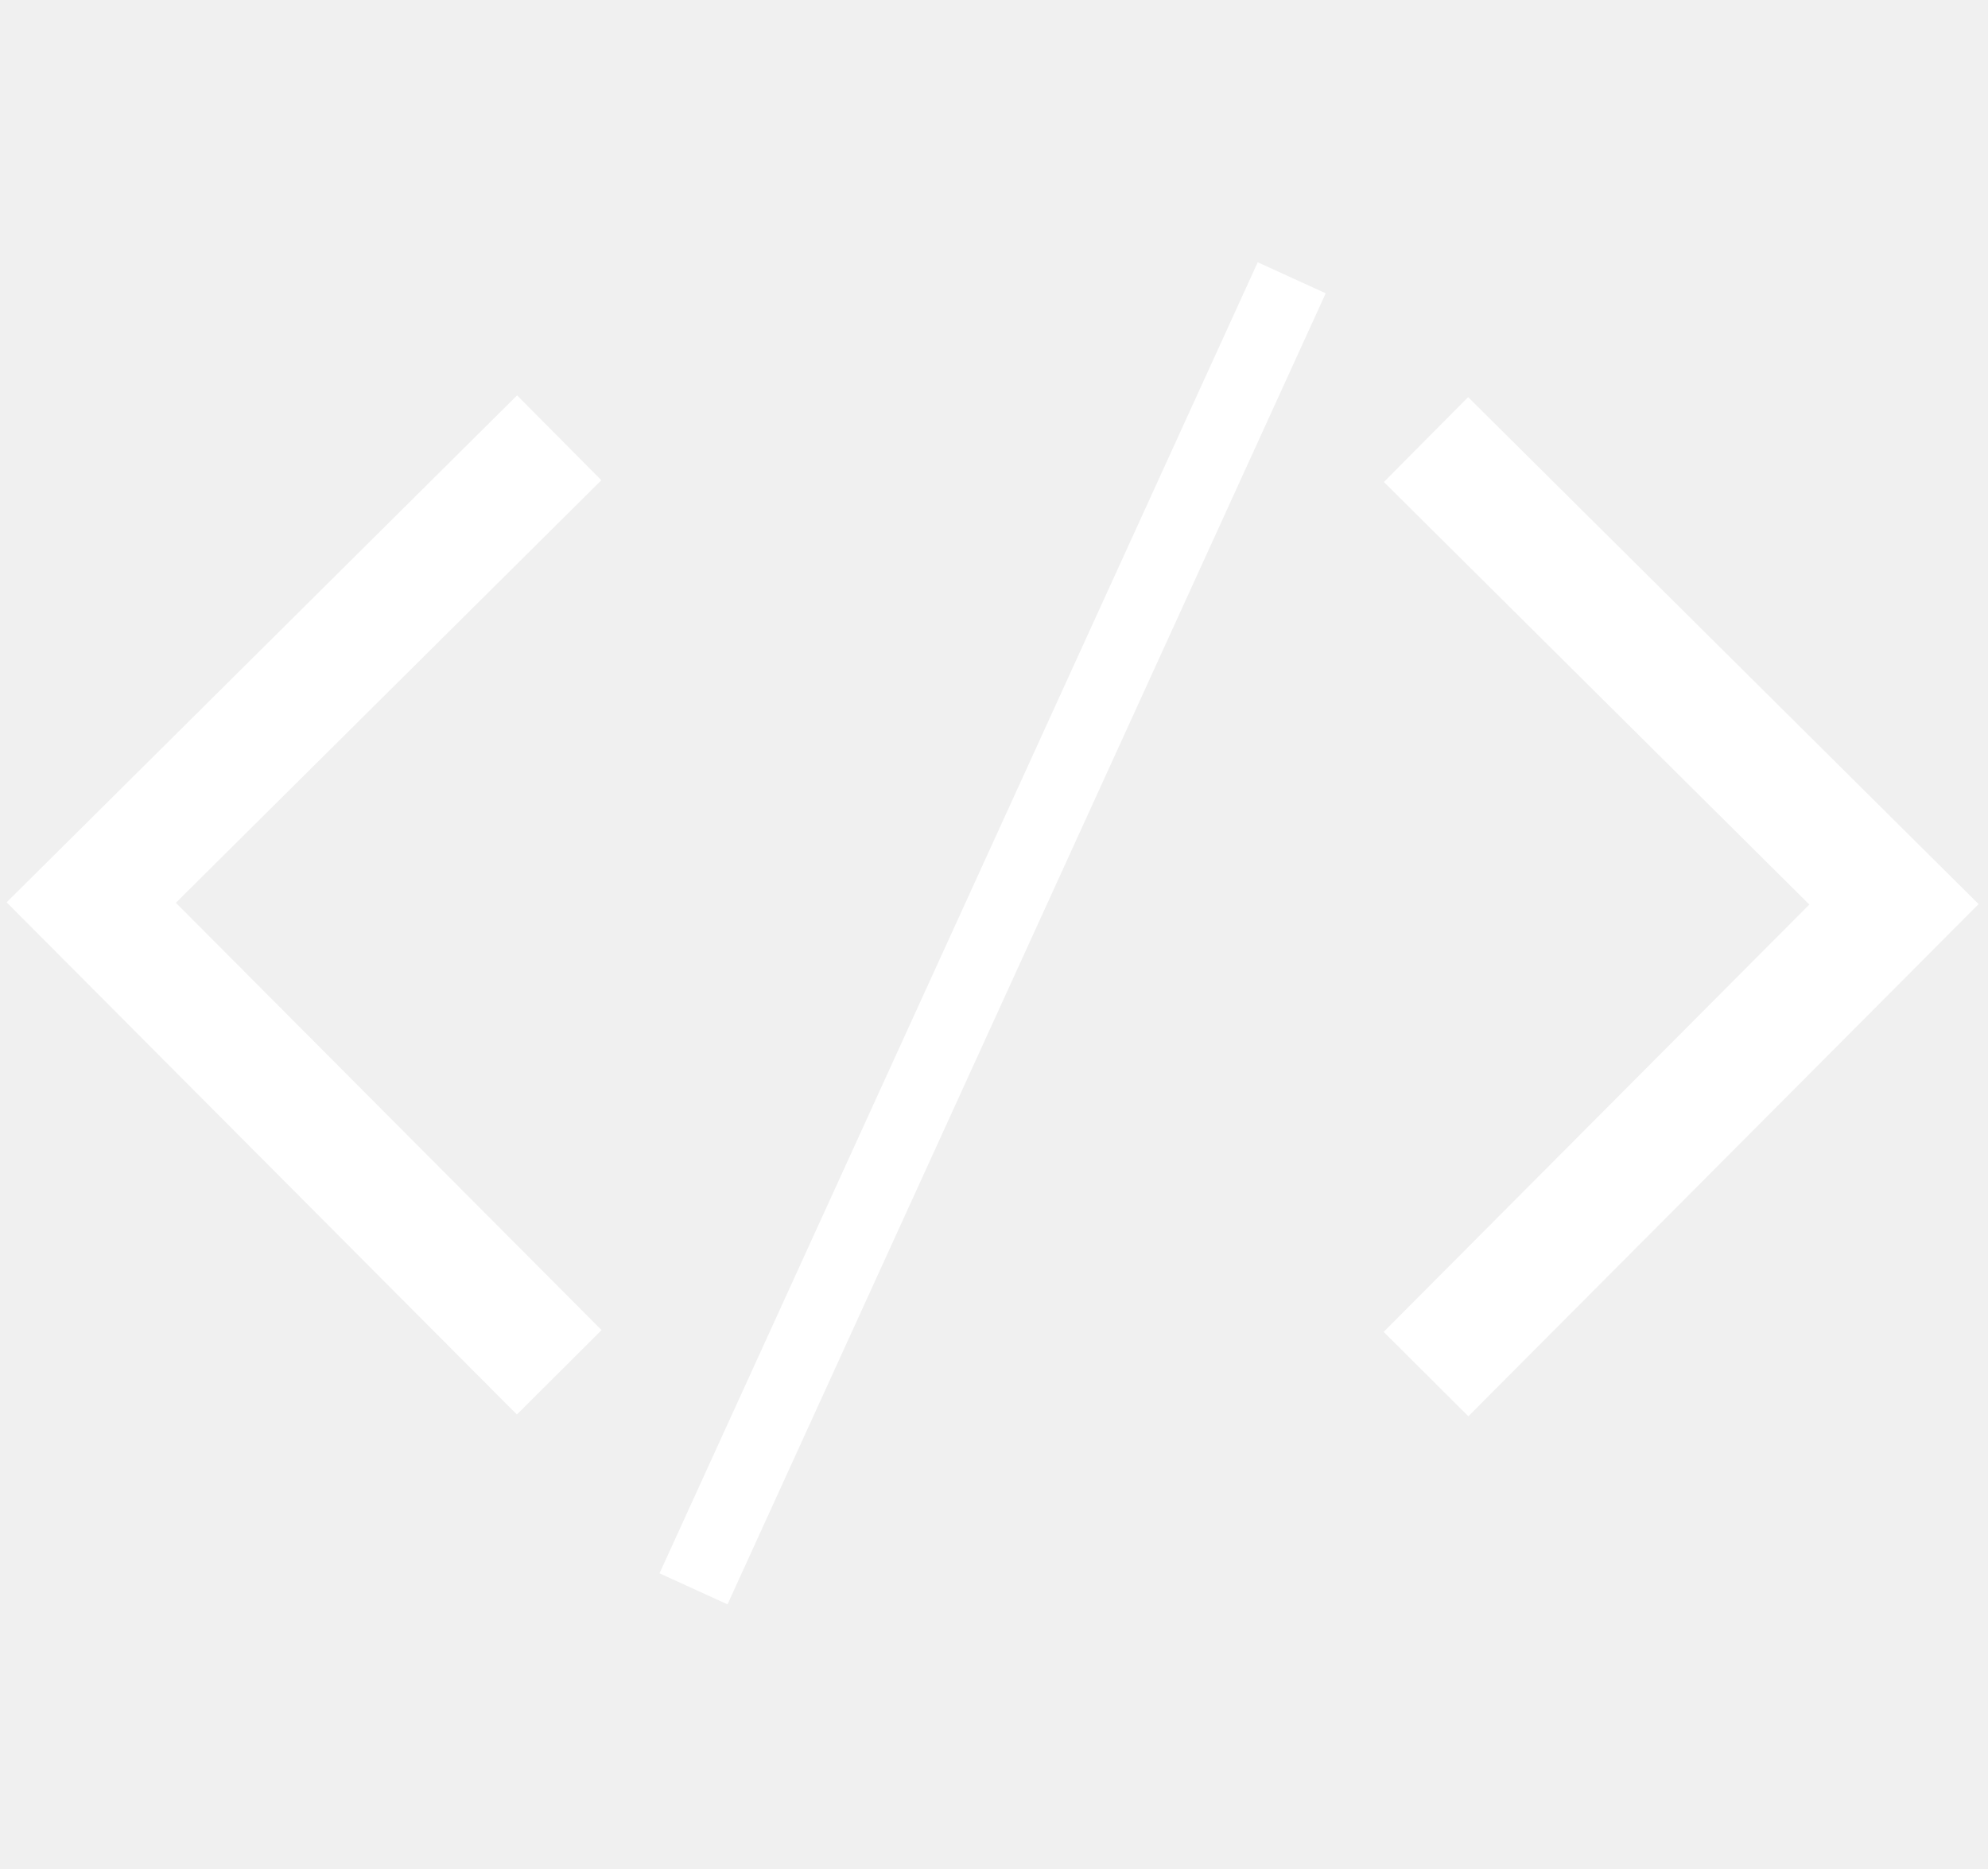
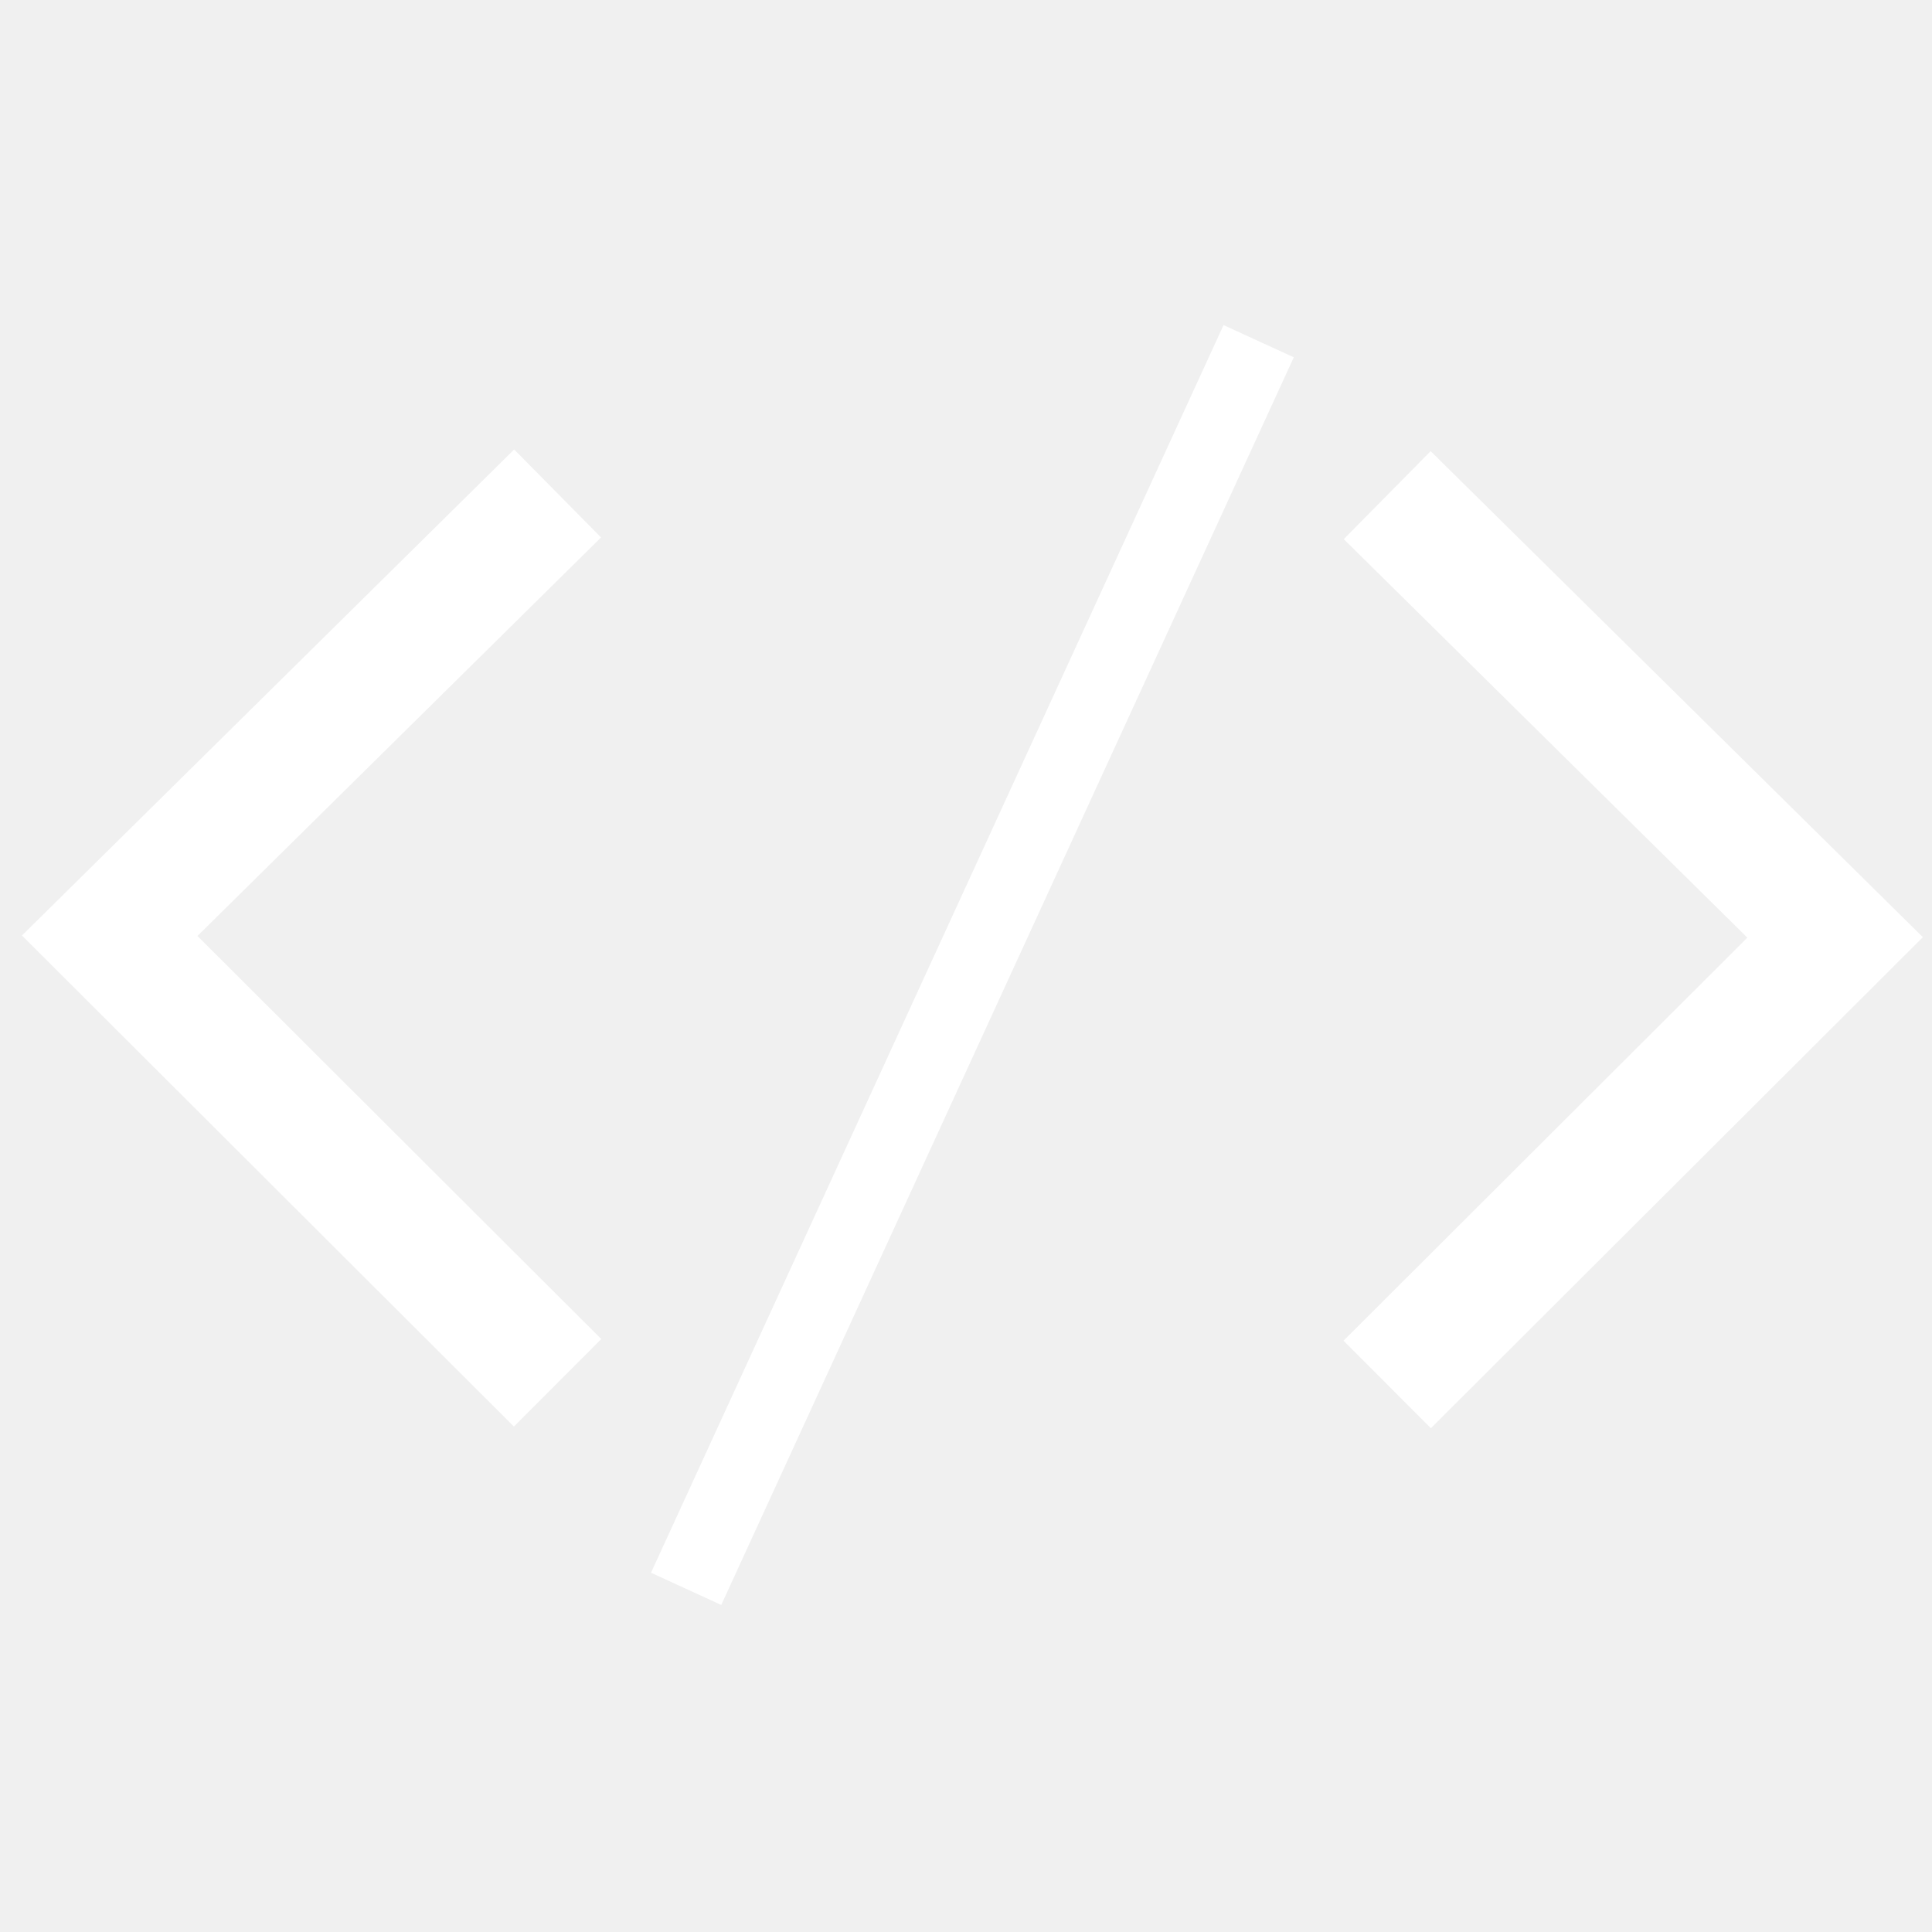
- <svg xmlns="http://www.w3.org/2000/svg" width="133px" height="125px" viewBox="0 0 133 90" version="1.1">
+ <svg xmlns="http://www.w3.org/2000/svg" width="125px" height="125px" viewBox="0 0 125 125" version="1.1">
  <defs />
  <g id="Page-1" stroke="none" stroke-width="1" fill="none" fill-rule="evenodd">
-     <g id="Group-5" transform="translate(6, 1)" stroke="#FFFFFF">
-       <path d="M31.413,10.785 L0.105,41.873 L31.413,73.296" id="Path-69" stroke-width="8" />
-       <path d="M89.402,10.903 L120.709,41.991 L89.402,73.414" id="Path-69" stroke-width="8" />
-       <path d="M80.417,0.082 L40.397,87.779" id="Path-71" stroke-width="5" />
+     <g id="Code-Icon" stroke="#FFFFFF">
+       <g id="Group-5" transform="translate(7, 22)">
+         <path d="M29.076,9.927 L0.098,38.542 L29.076,67.466" id="Path-69" stroke-width="8" />
+         <path d="M82.752,10.036 L111.731,38.651 L82.752,67.574" id="Path-69" stroke-width="8" />
+         <path d="M74.436,0.076 L37.393,80.797" id="Path-71" stroke-width="5" />
+       </g>
    </g>
  </g>
</svg>
